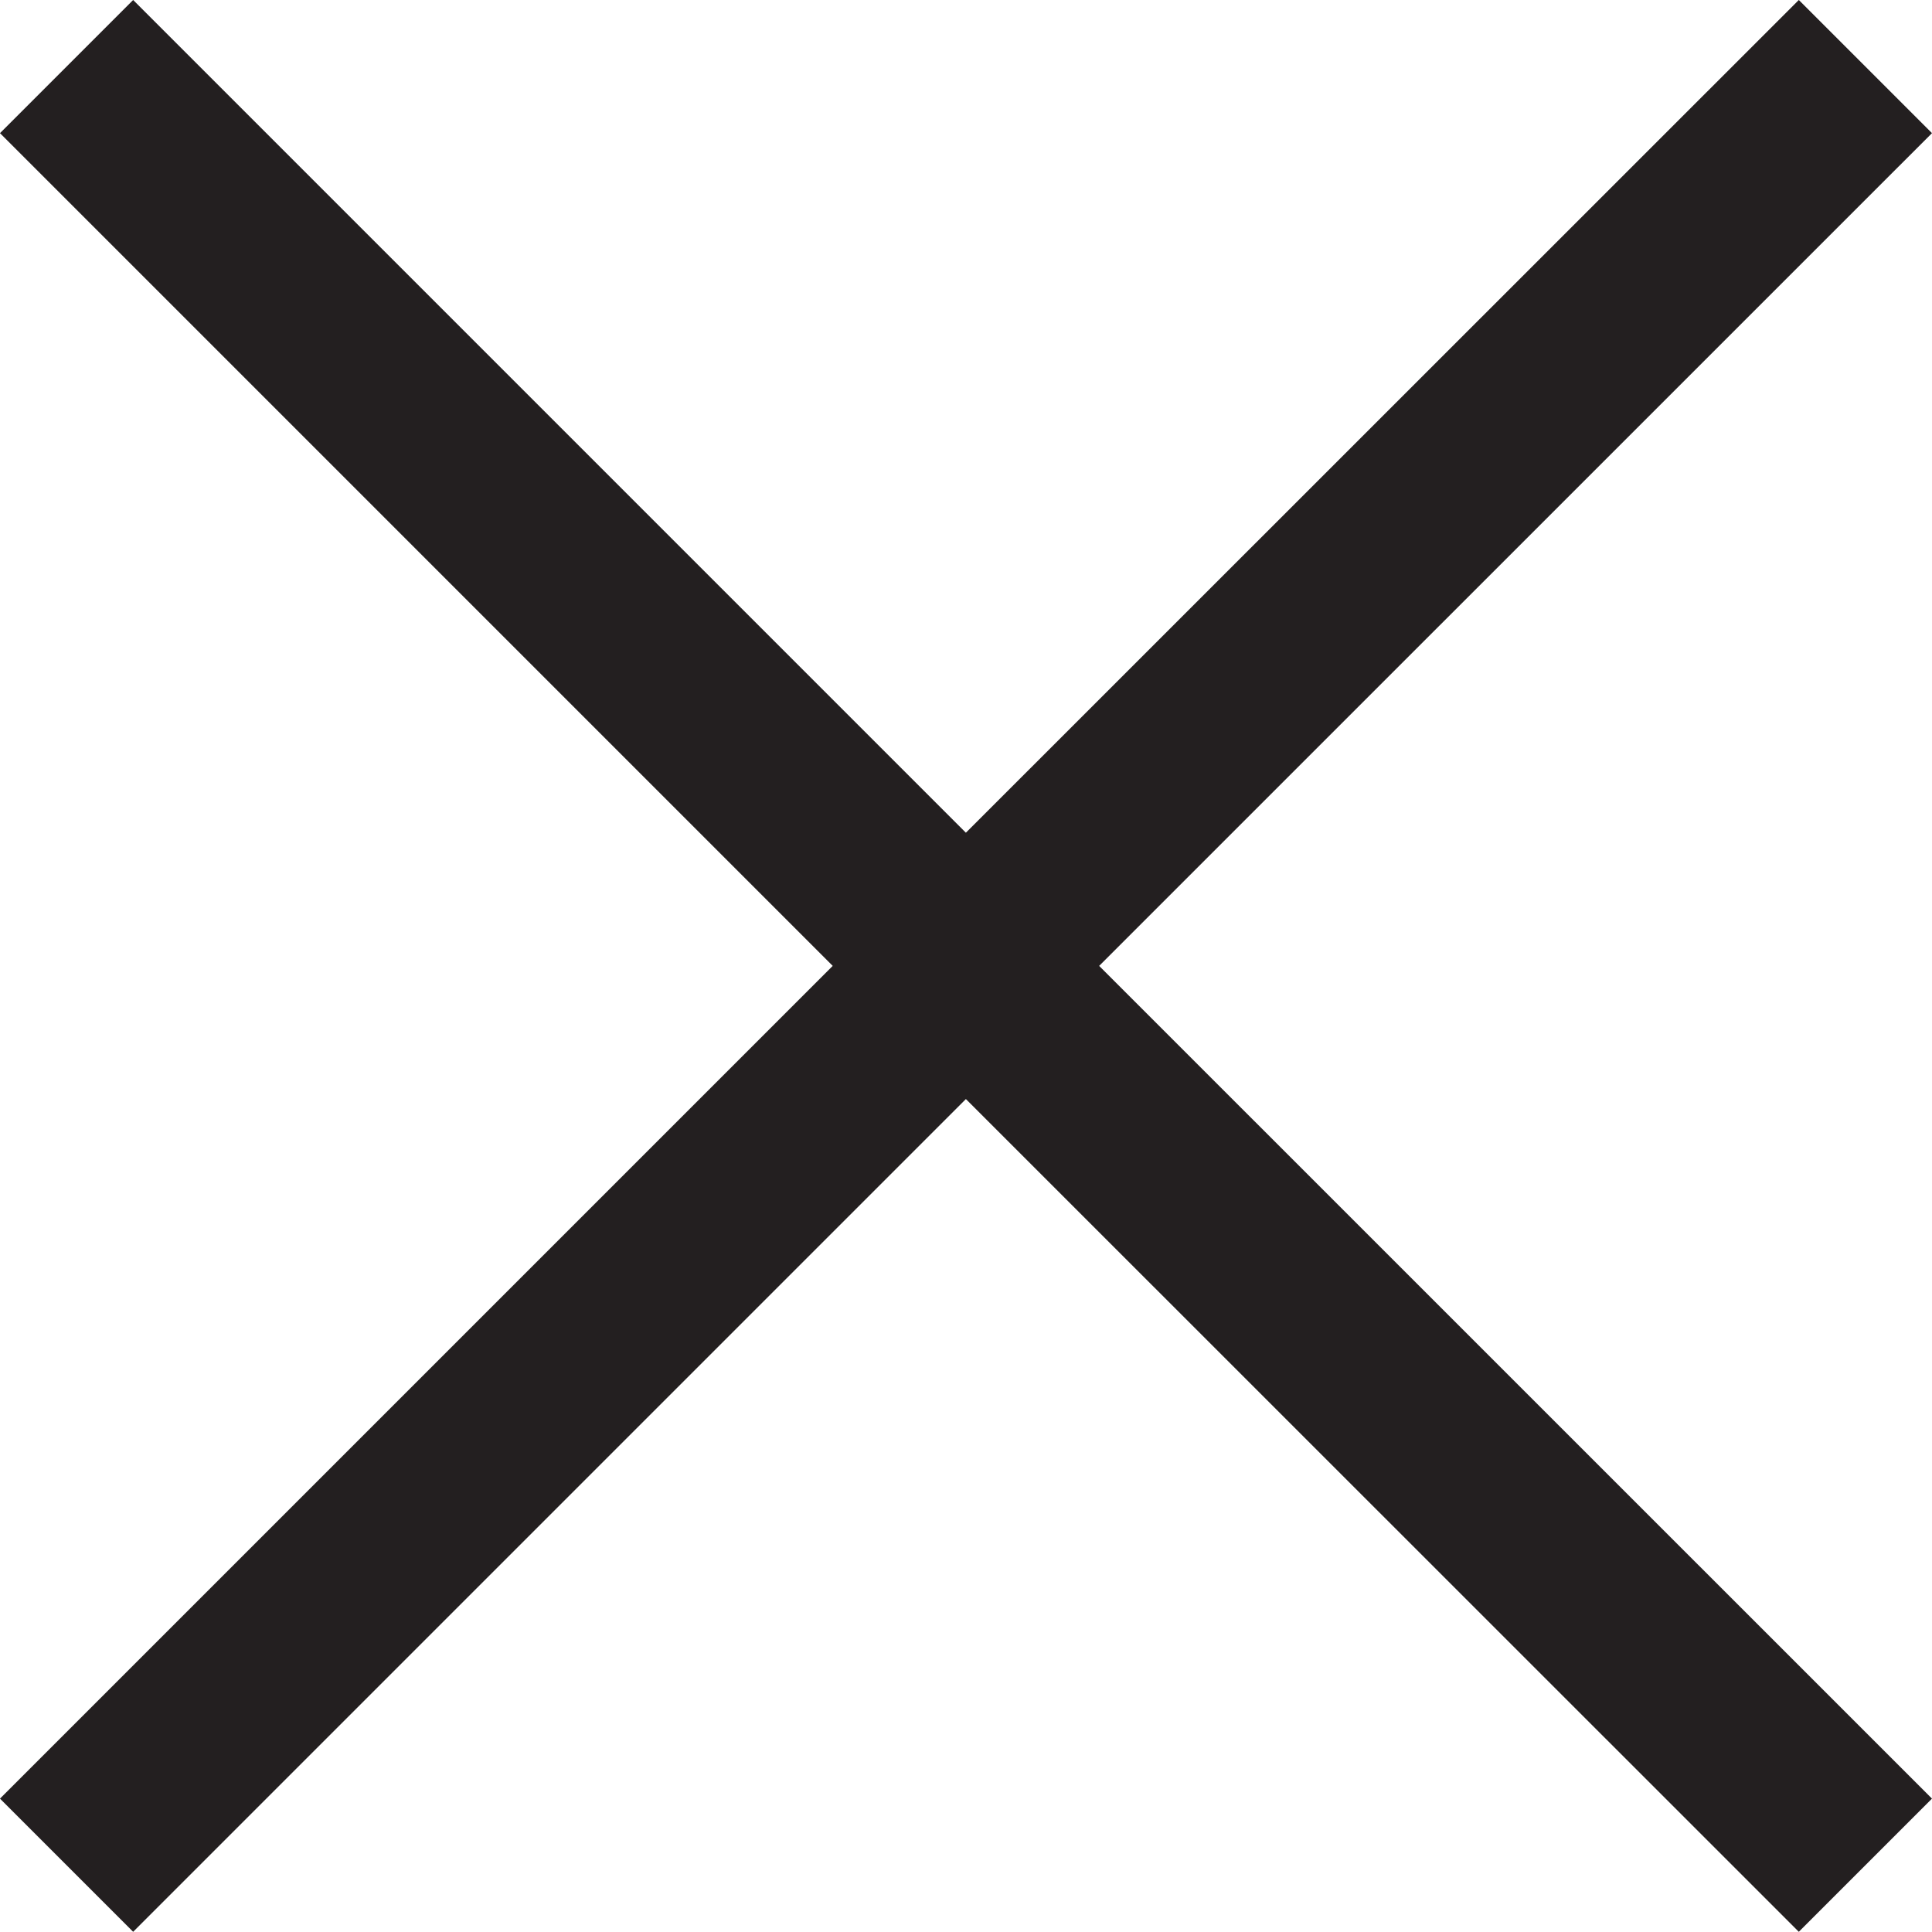
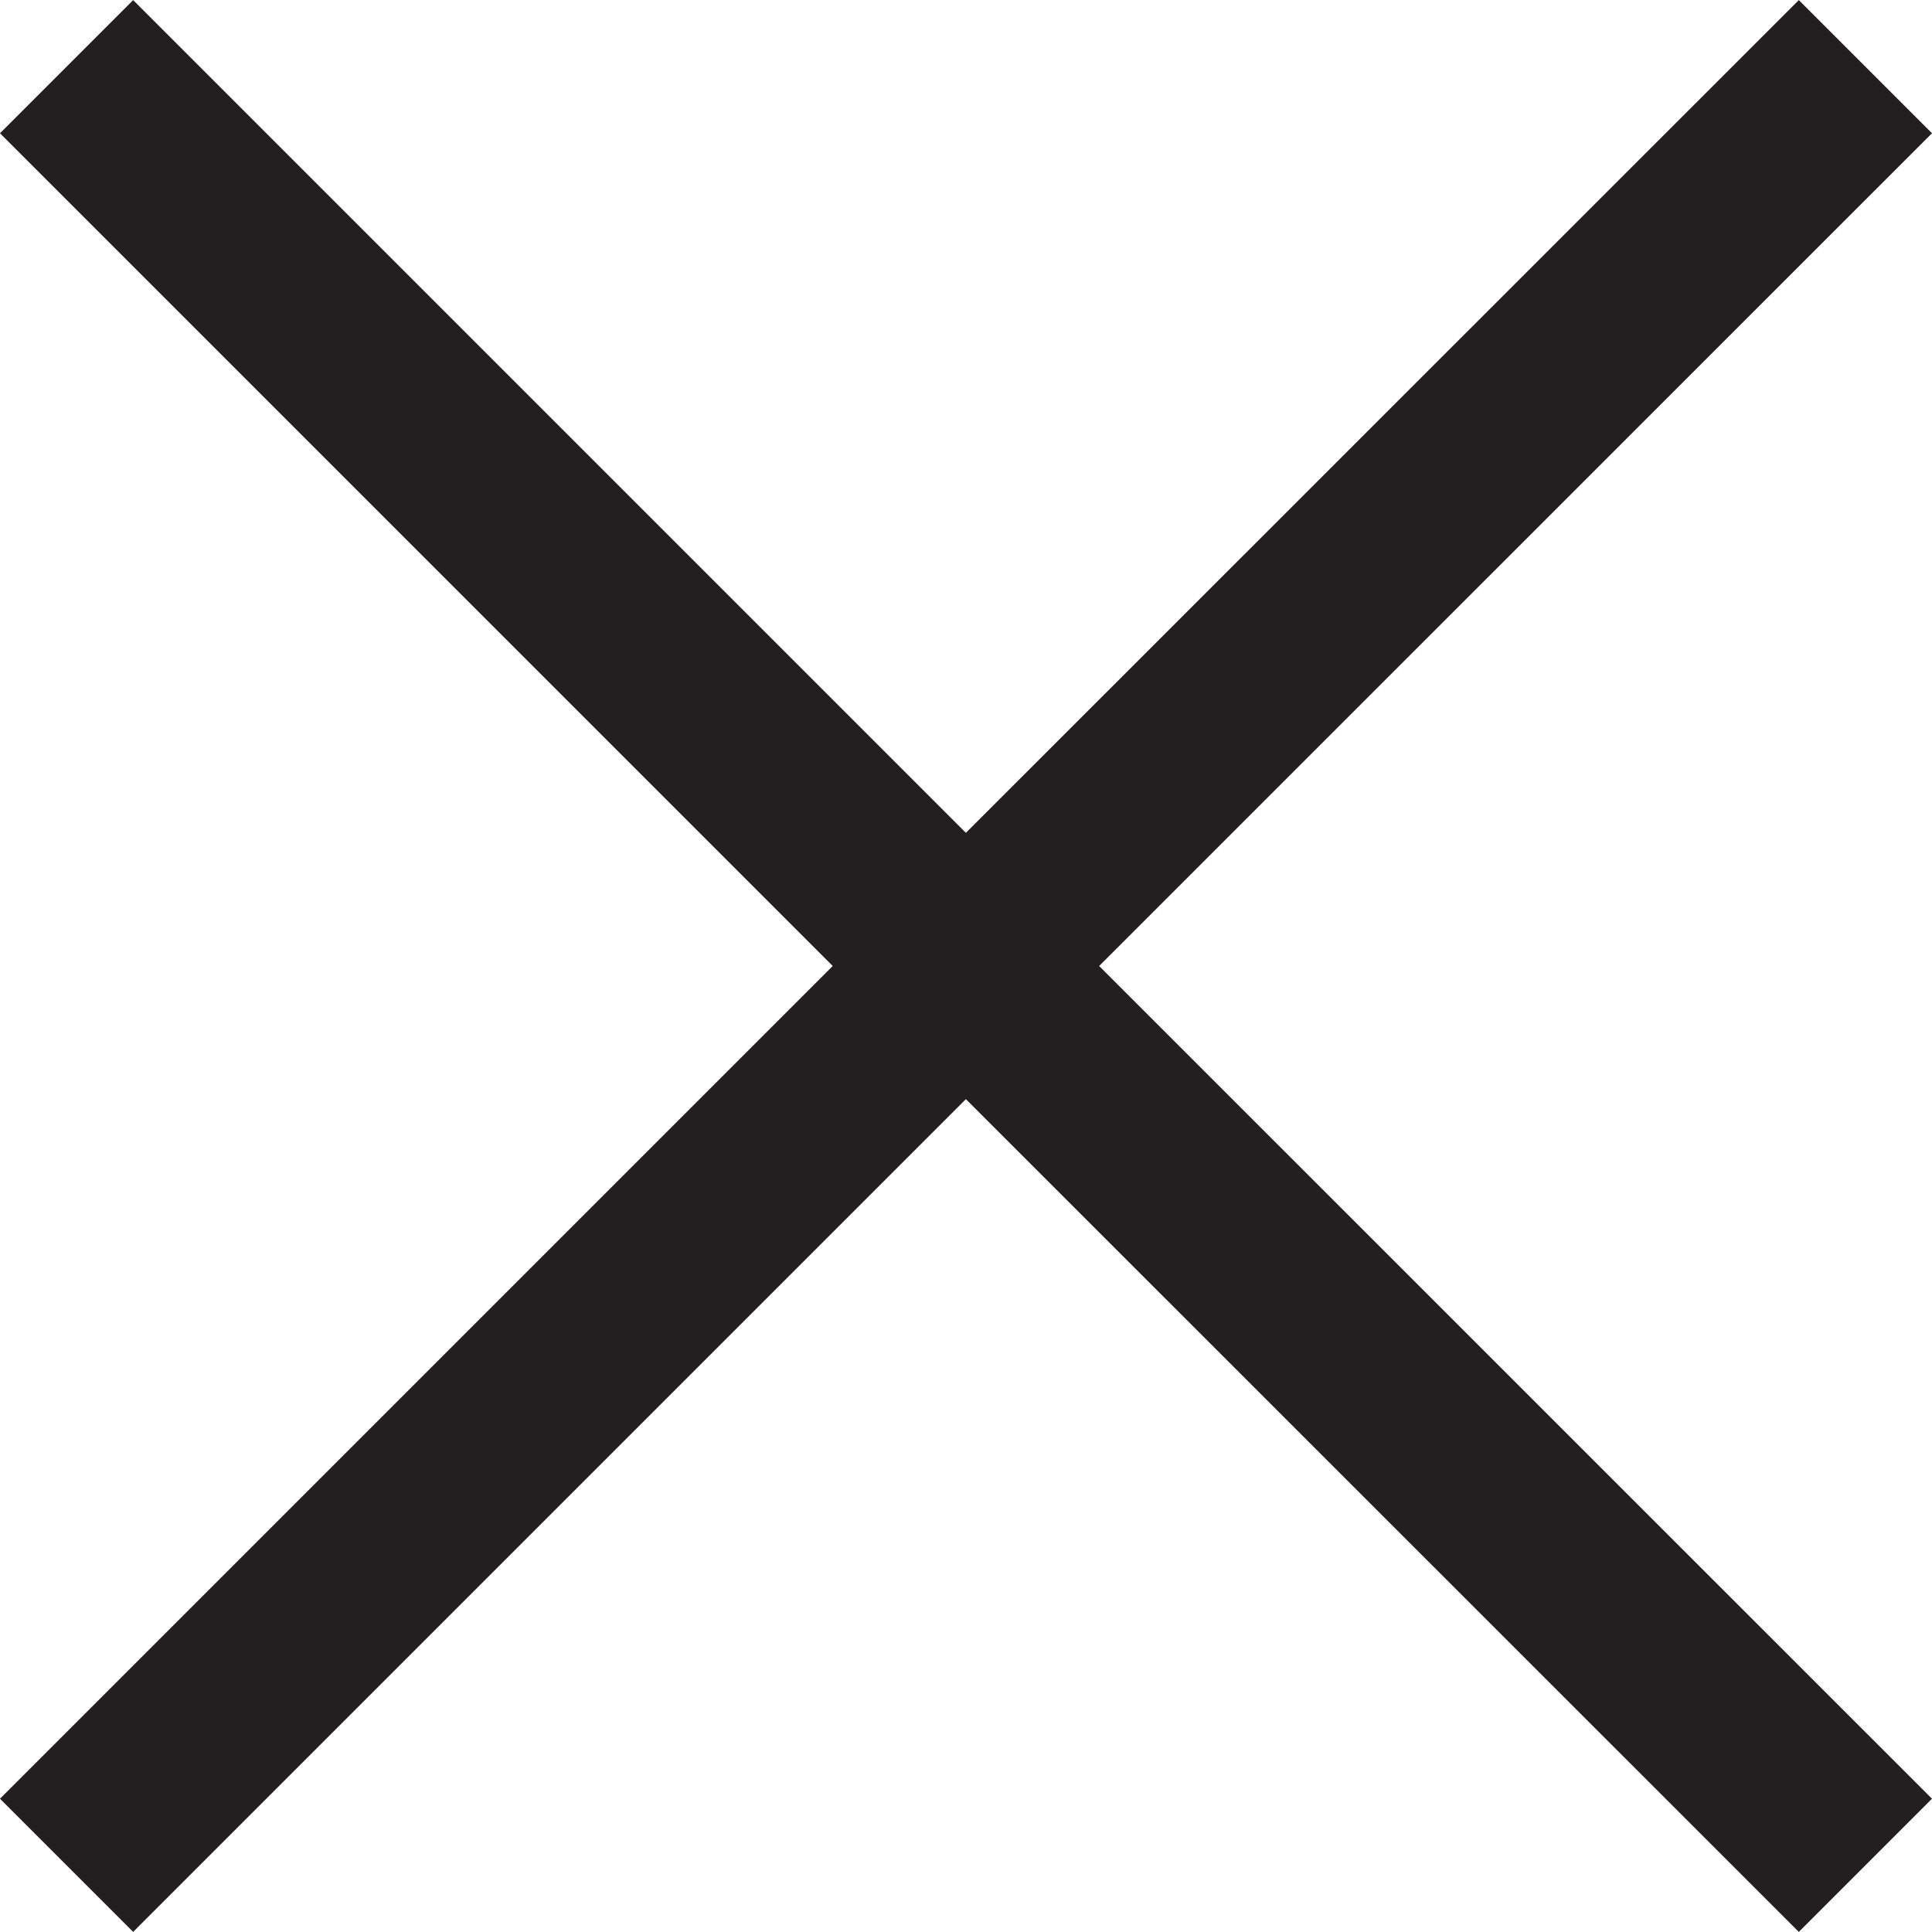
- <svg xmlns="http://www.w3.org/2000/svg" viewBox="0 0 27.352 27.349" height="27.349" width="27.352" xml:space="preserve" id="svg2" version="1.1">
+ <svg xmlns="http://www.w3.org/2000/svg" viewBox="0 0 27.352 27.349" height="28" width="28" xml:space="preserve" id="svg2" version="1.1">
  <defs id="defs6" />
  <g transform="matrix(1.333333,0,0,-1.333333,0,27.34893)" id="g10">
    <g transform="translate(19.0998,20.5119)" id="g12">
      <path id="path14" style="fill:#231f20;fill-opacity:1;fill-rule:nonzero;stroke:none" d="M 0,0 -8.844,-8.842 -17.686,0 -19.1,-1.414 l 8.842,-8.842 -8.842,-8.842 1.414,-1.414 8.842,8.842 8.844,-8.842 1.414,1.414 -8.843,8.842 8.843,8.842 z" />
    </g>
  </g>
</svg>
